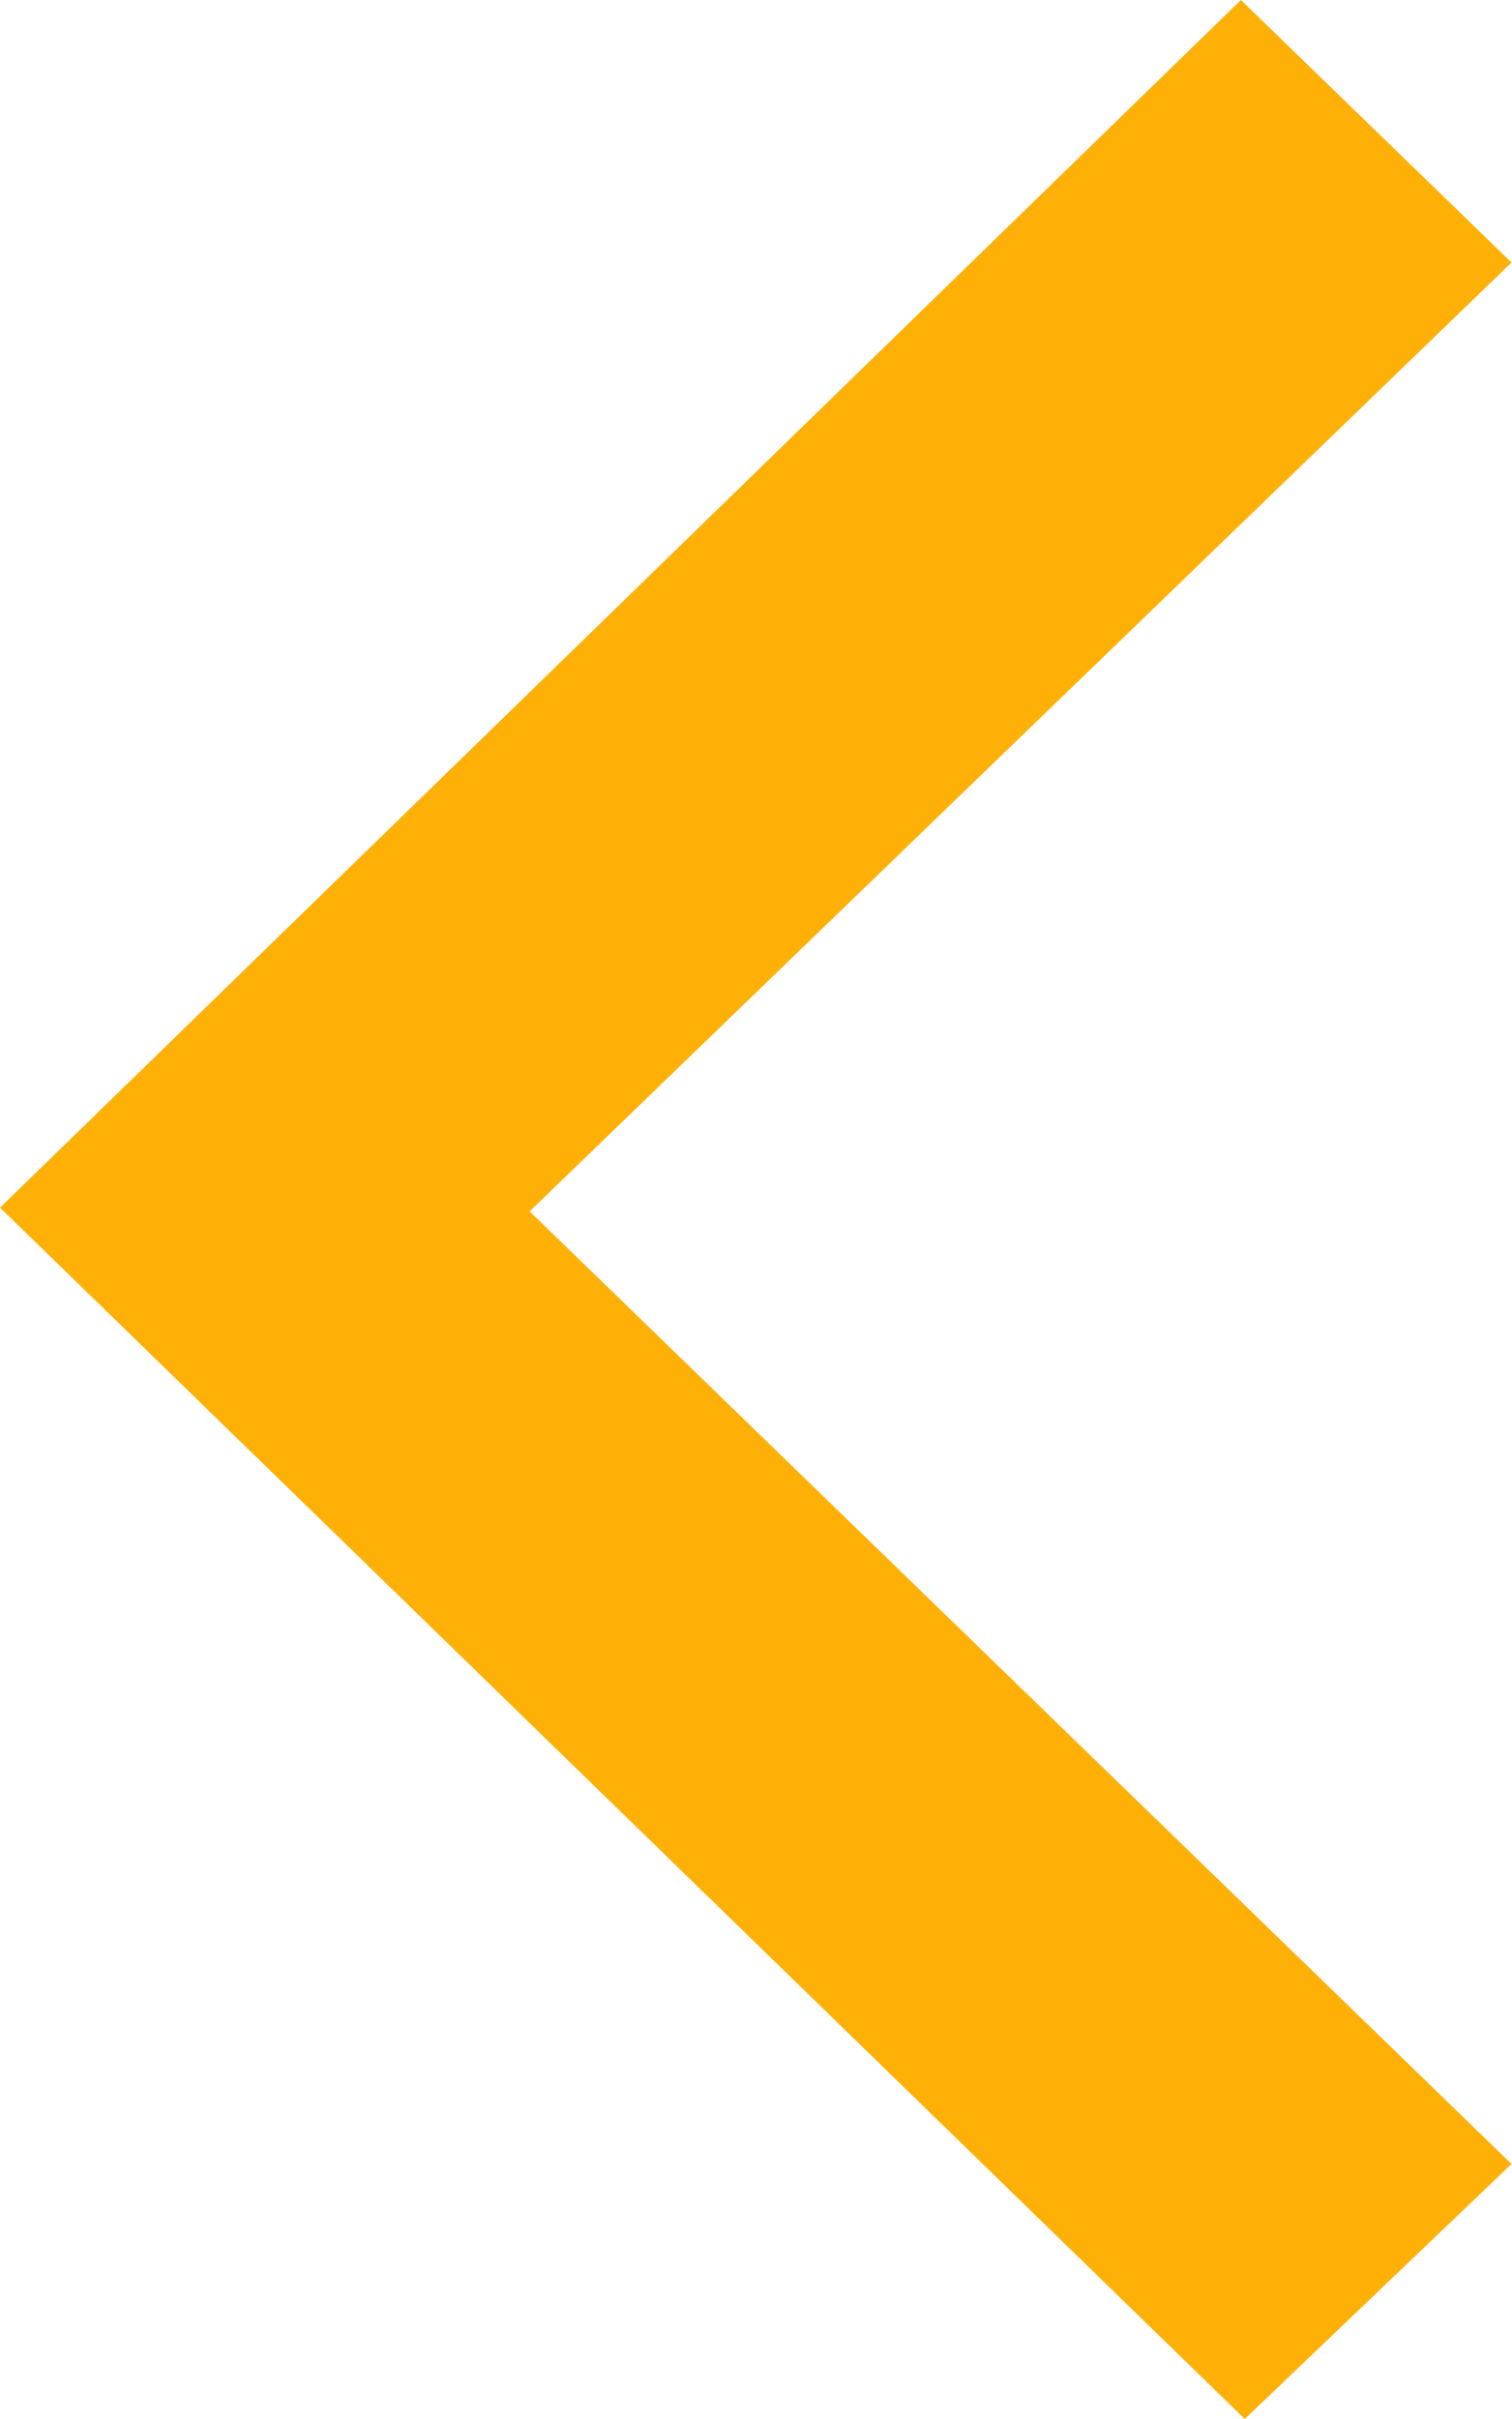
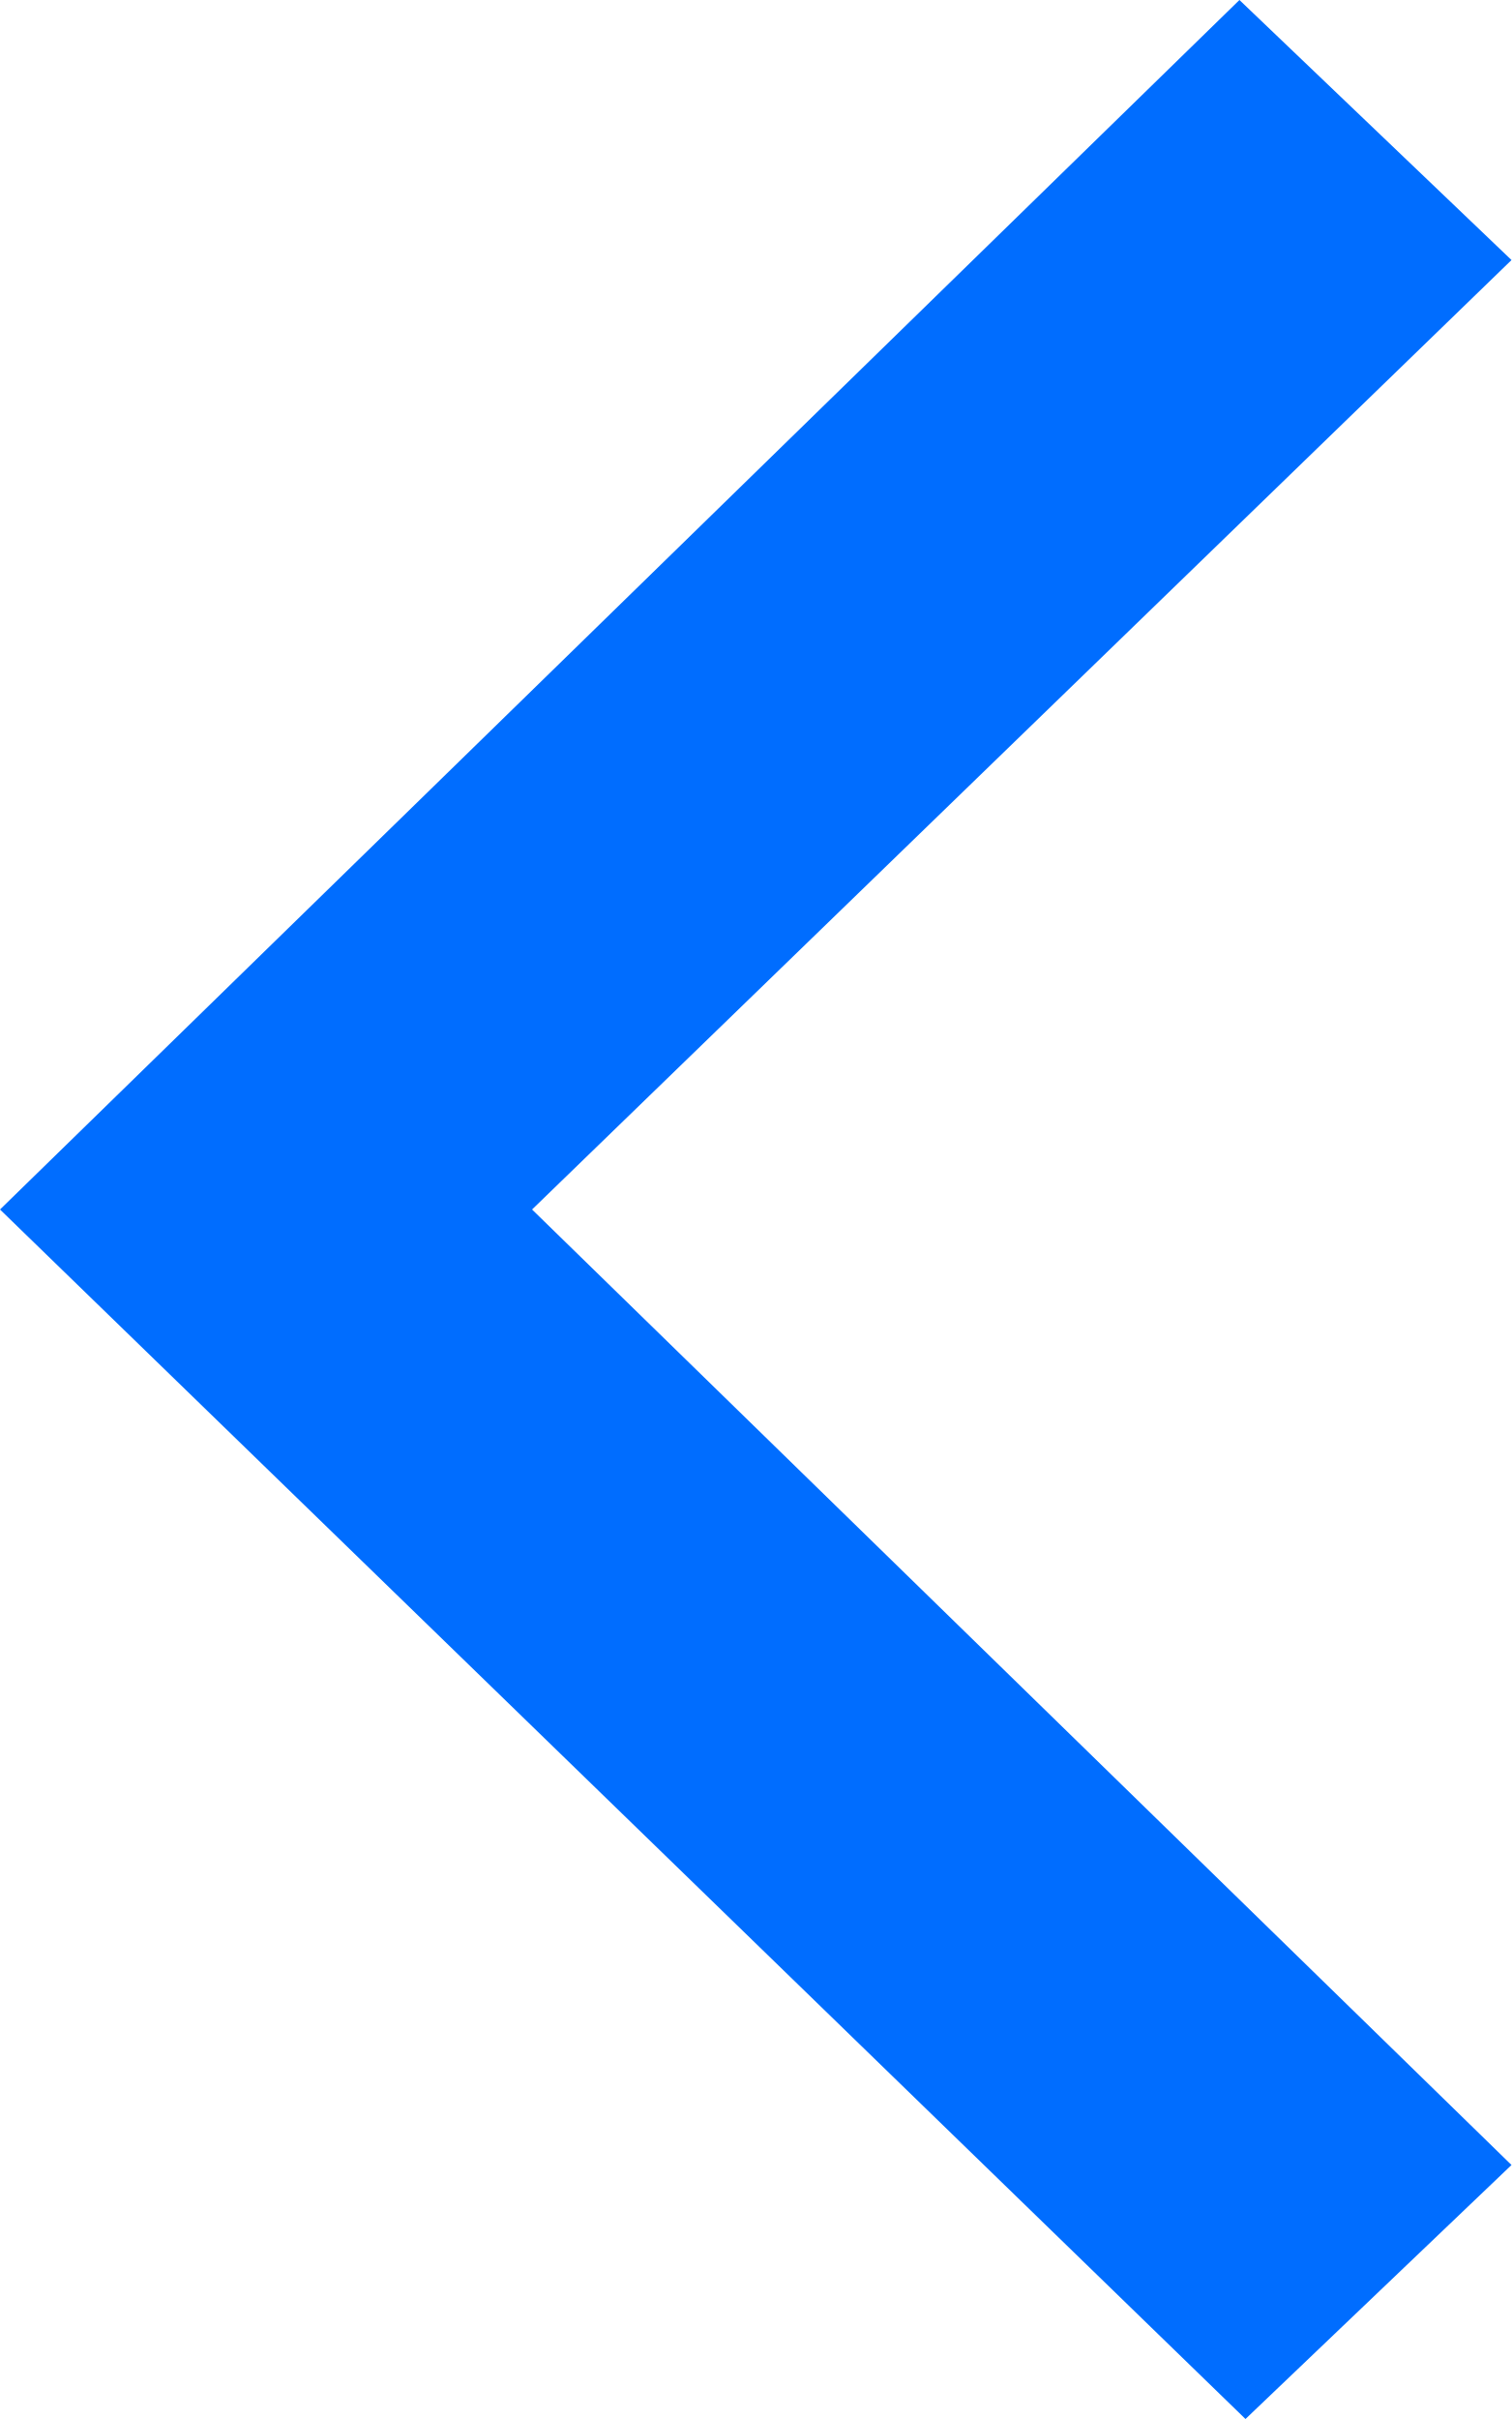
- <svg xmlns="http://www.w3.org/2000/svg" width="25" height="40" viewBox="0 0 25 40" fill="none">
-   <path d="M25 4.341L8.76 20.031L25 35.783L20.588 40L0 19.969L20.524 0L25 4.341Z" fill="#ffb007" />
+ <svg xmlns="http://www.w3.org/2000/svg" version="1.1" id="Layer_1" x="0px" y="0px" viewBox="0 0 25 40" style="enable-background:new 0 0 25 40;" xml:space="preserve">
+   <style type="text/css">
+ 	.st0{fill:#006DFF;}
+ </style>
+   <path class="st0" d="M25,4.3L8.8,20L25,35.8L20.6,40L0,20L20.5,0L25,4.3z" />
</svg>
